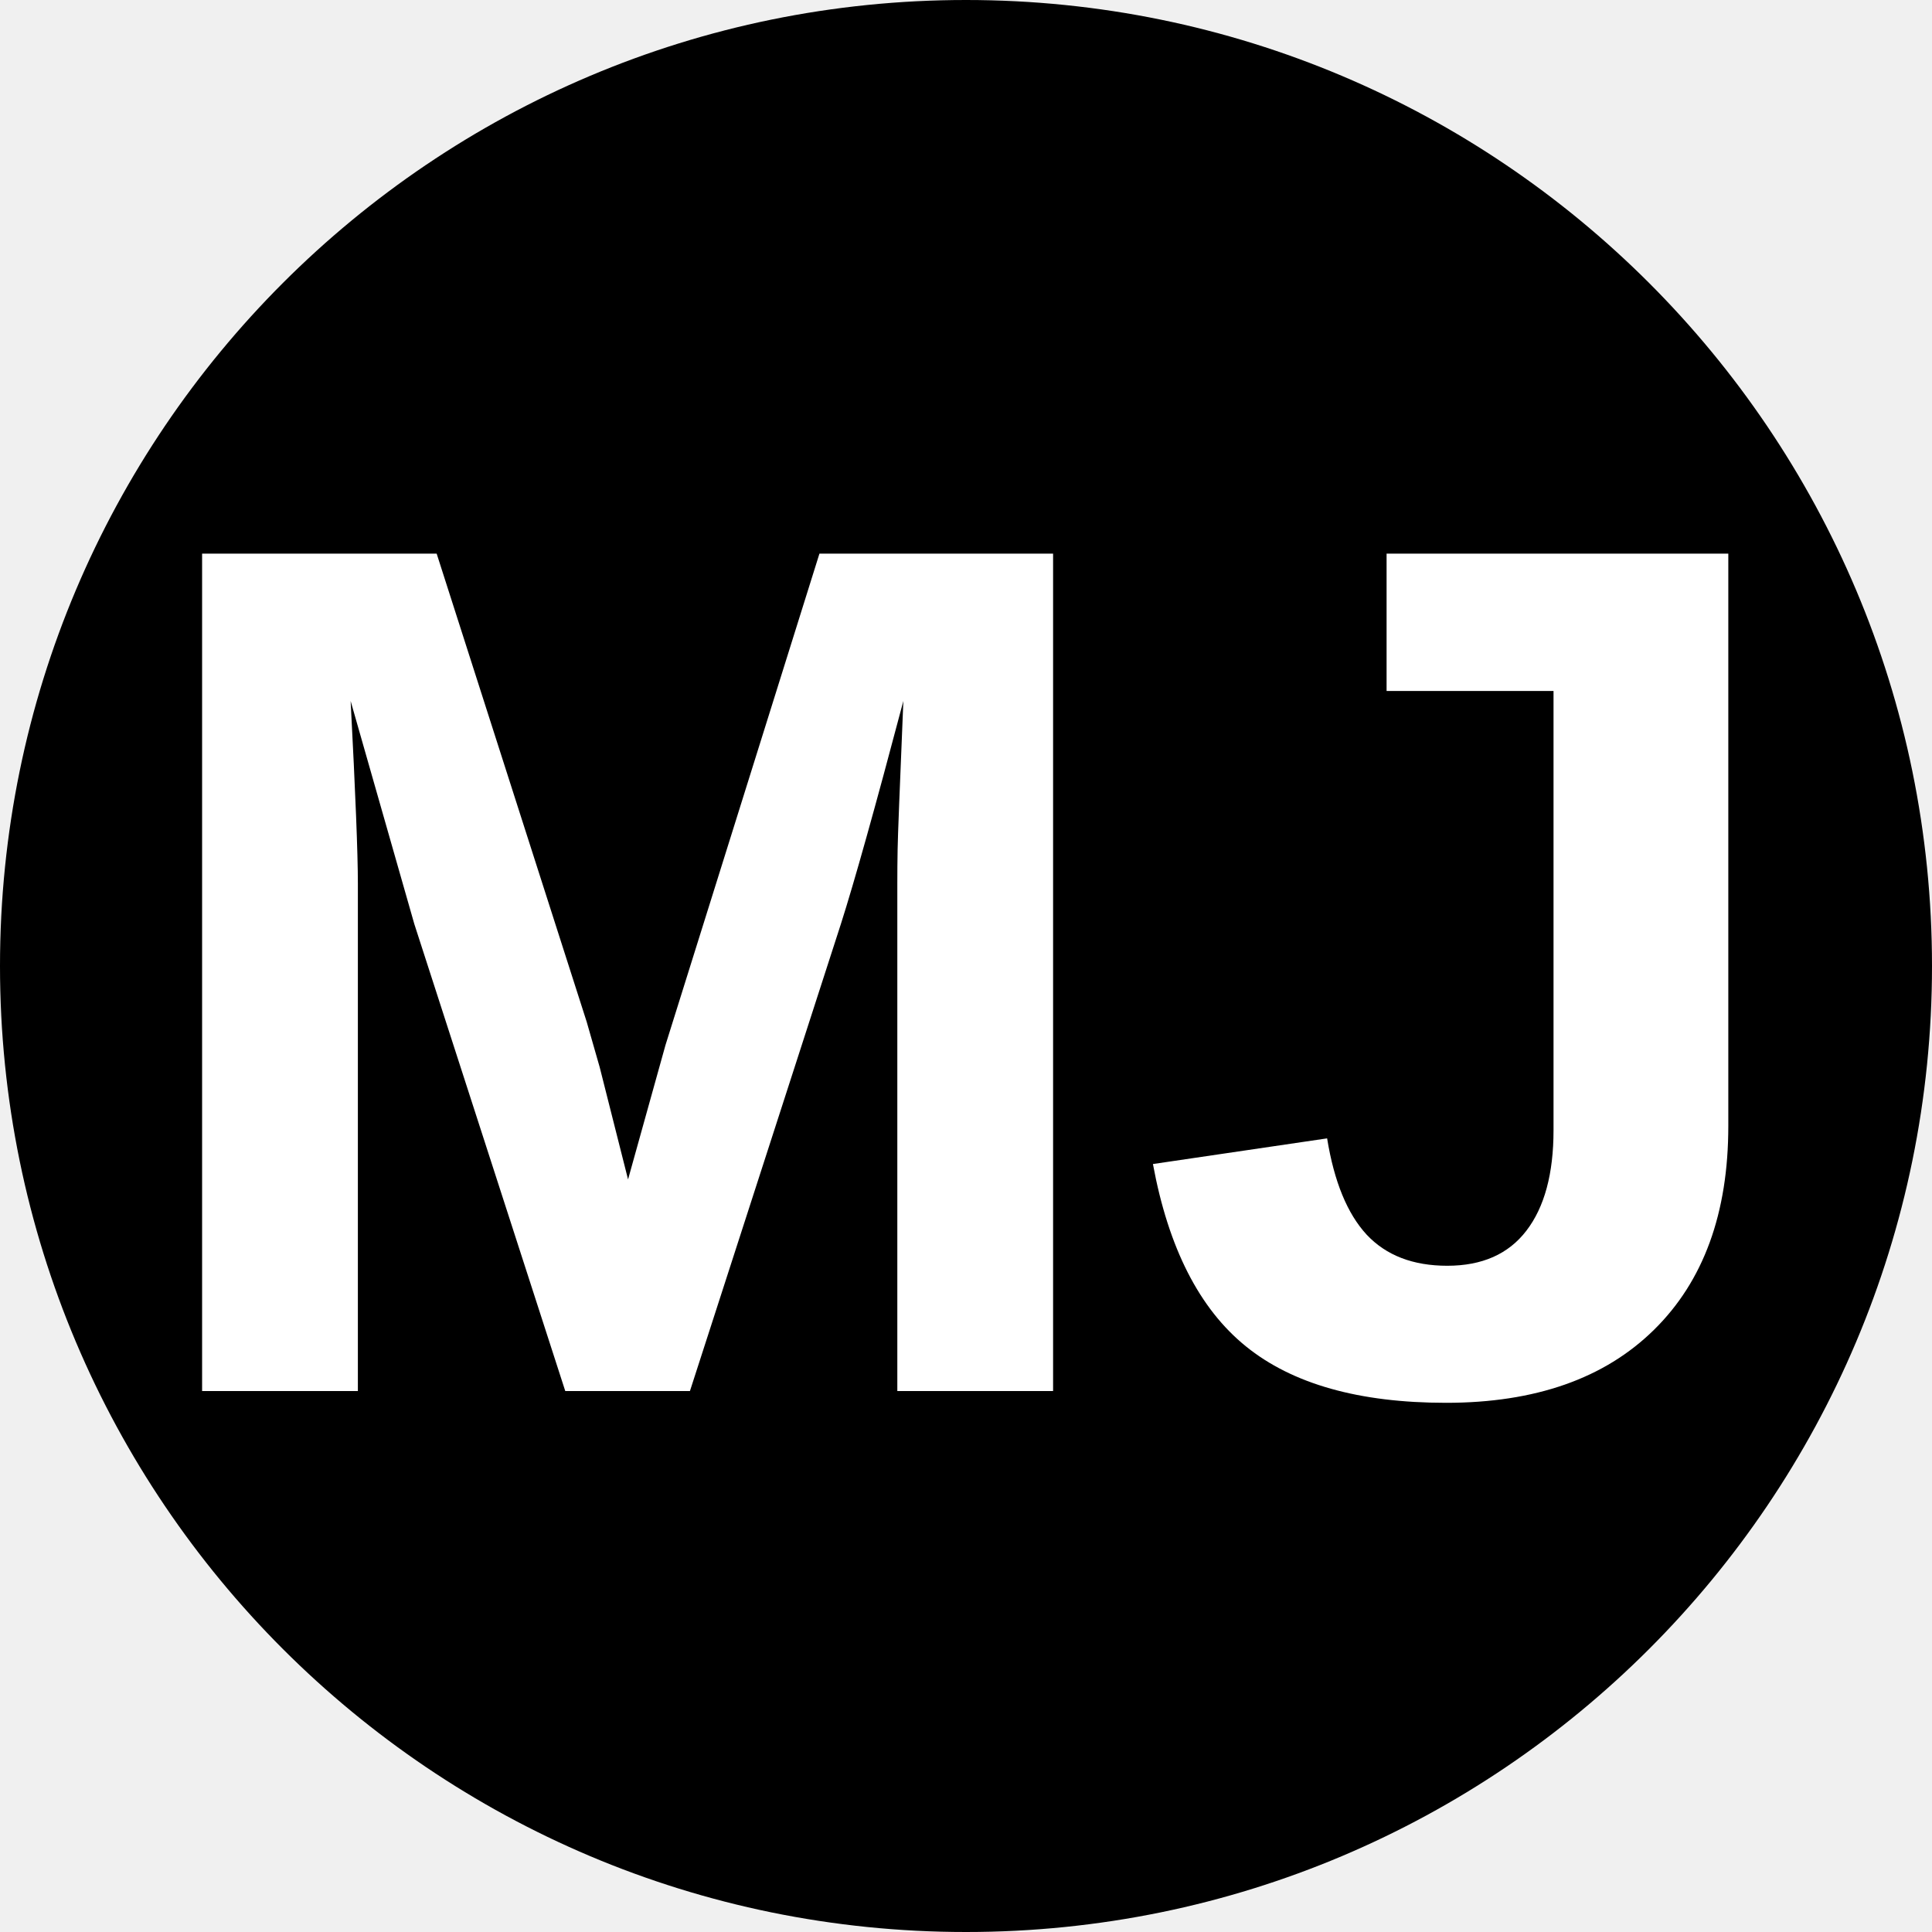
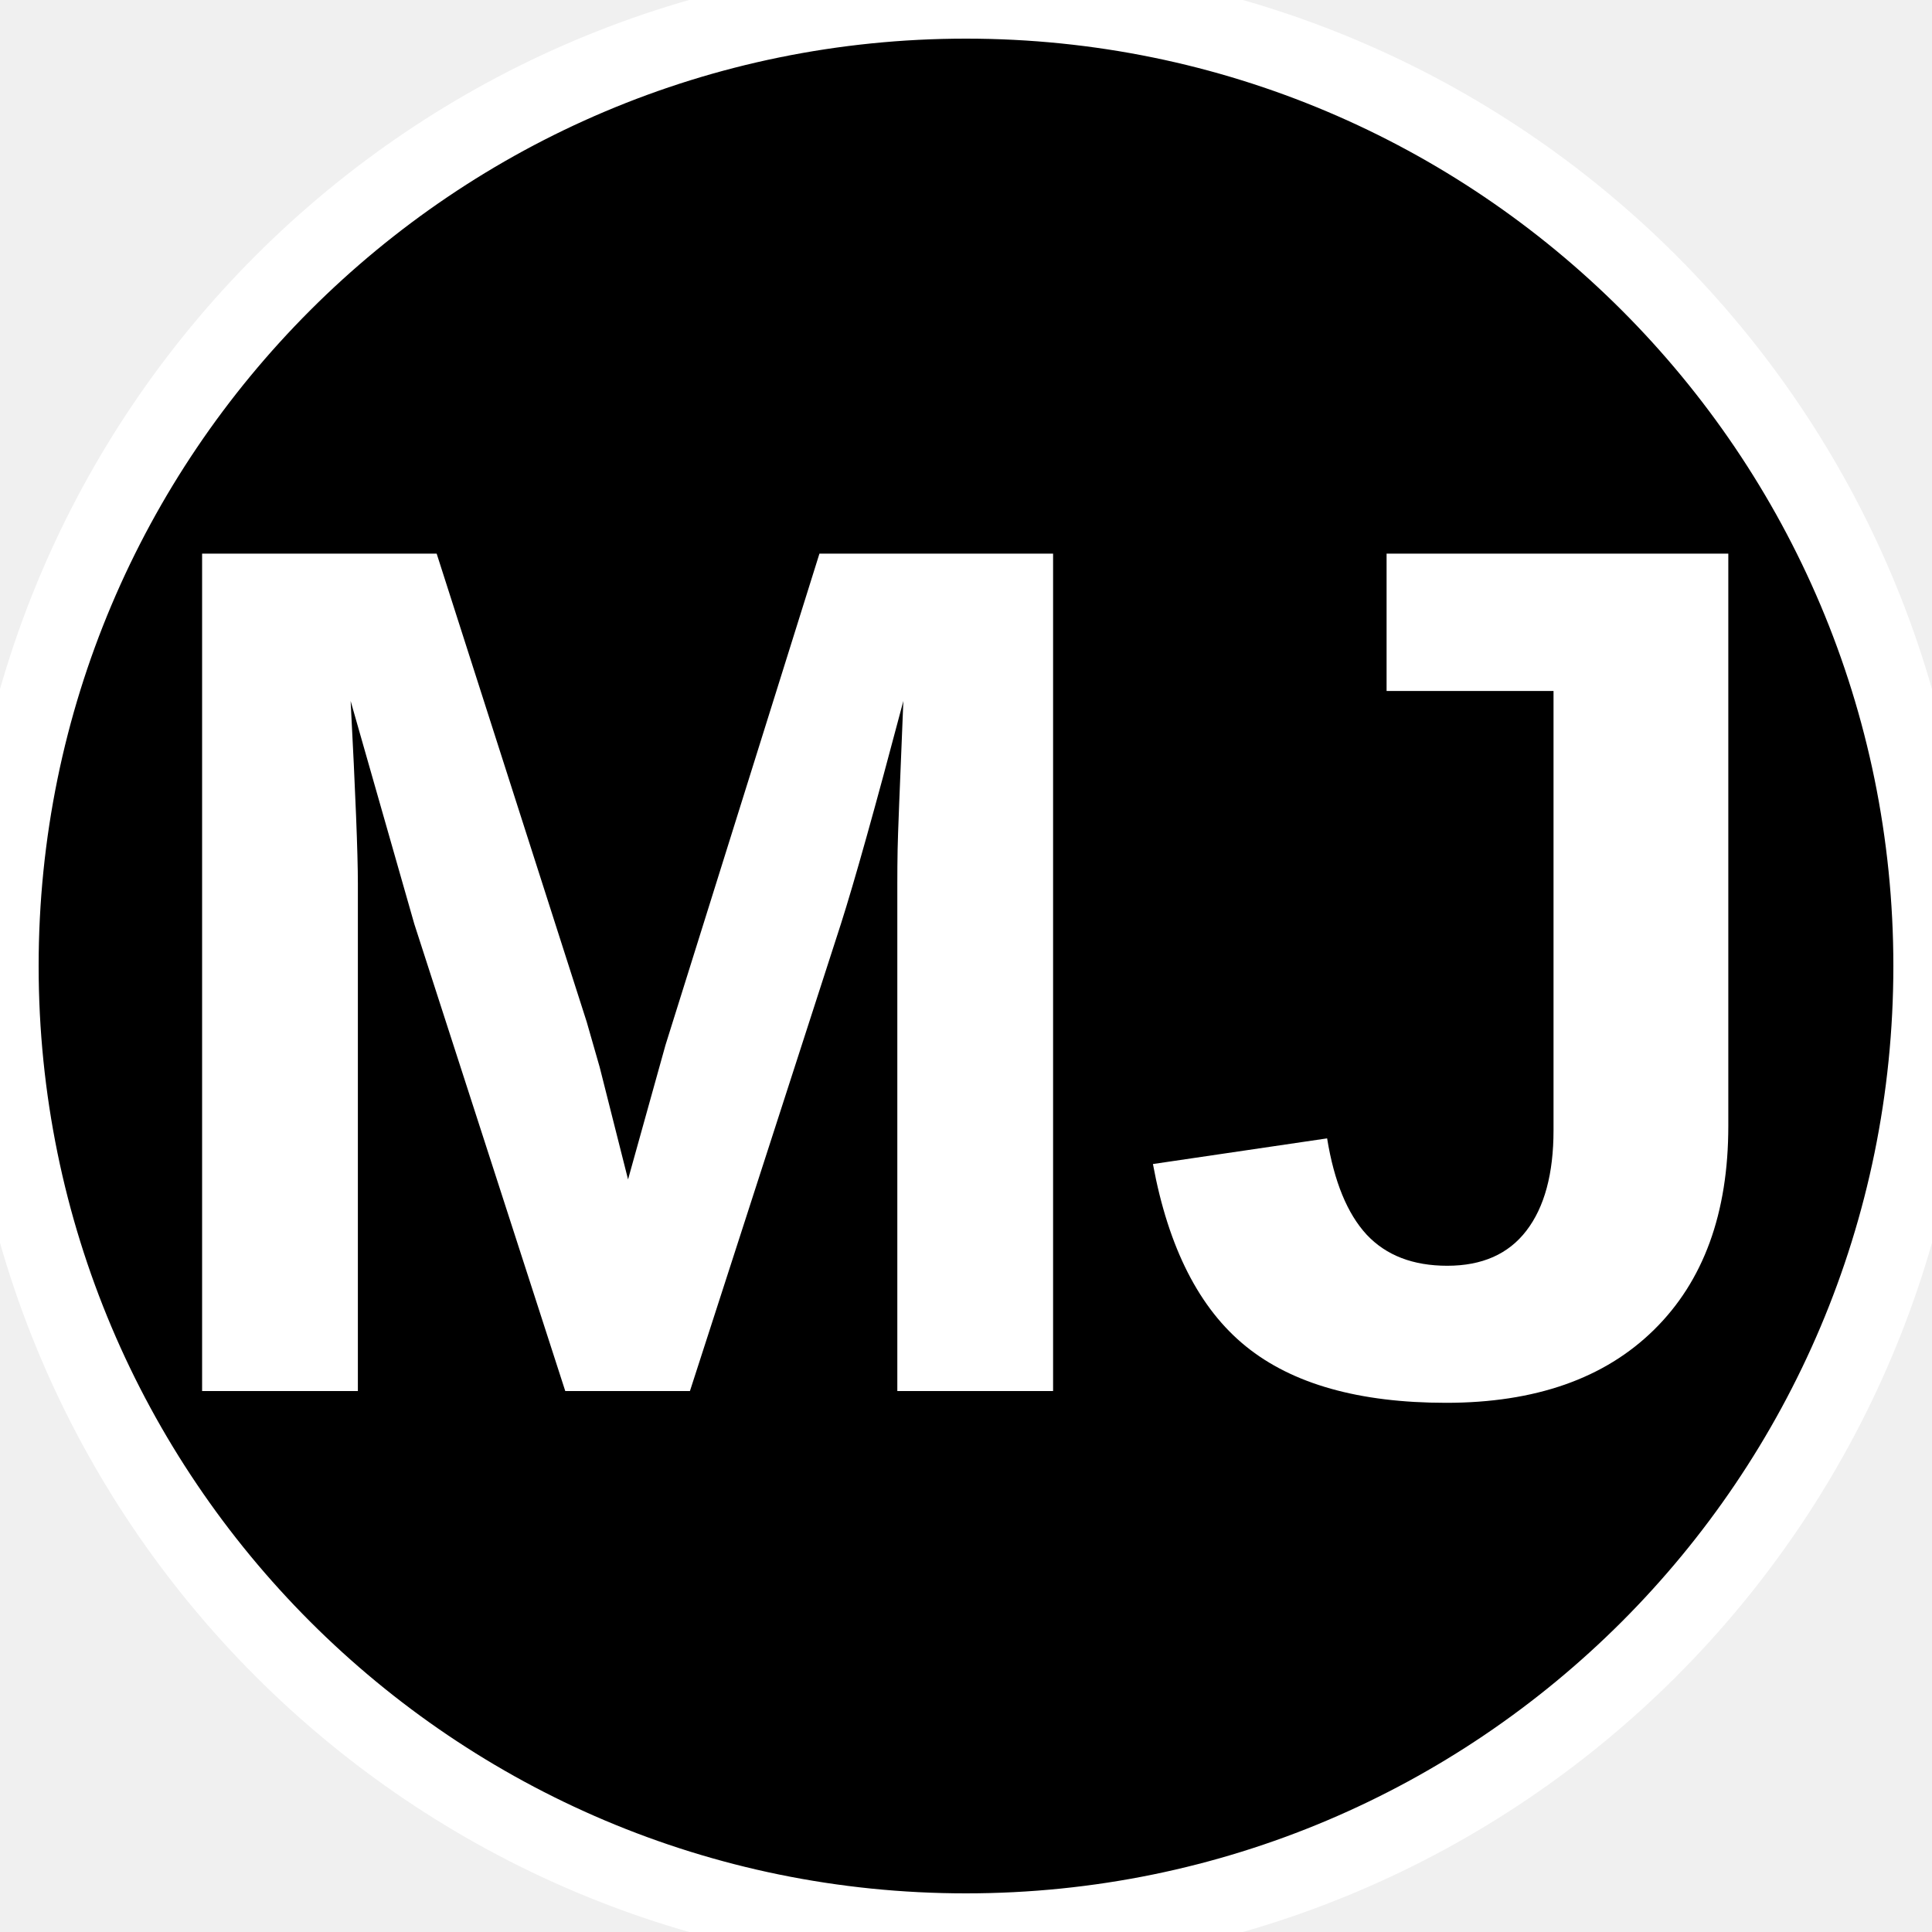
<svg xmlns="http://www.w3.org/2000/svg" viewBox="0 0 100 100">
-   <circle cx="50" cy="50" r="50" fill="black" />
-   <text x="50" y="72" font-family="Arial, sans-serif" font-size="63" font-weight="bold" fill="white" text-anchor="middle">MJ</text>
+   <circle cx="50" cy="50" r="50" fill="white dark:fill-black" stroke-width="4" stroke="white" />
+   <text x="50" y="72" font-family="Arial, sans-serif" font-size="63" font-weight="bold" fill="white" stroke-width="4" text-anchor="middle">MJ</text>
</svg>
